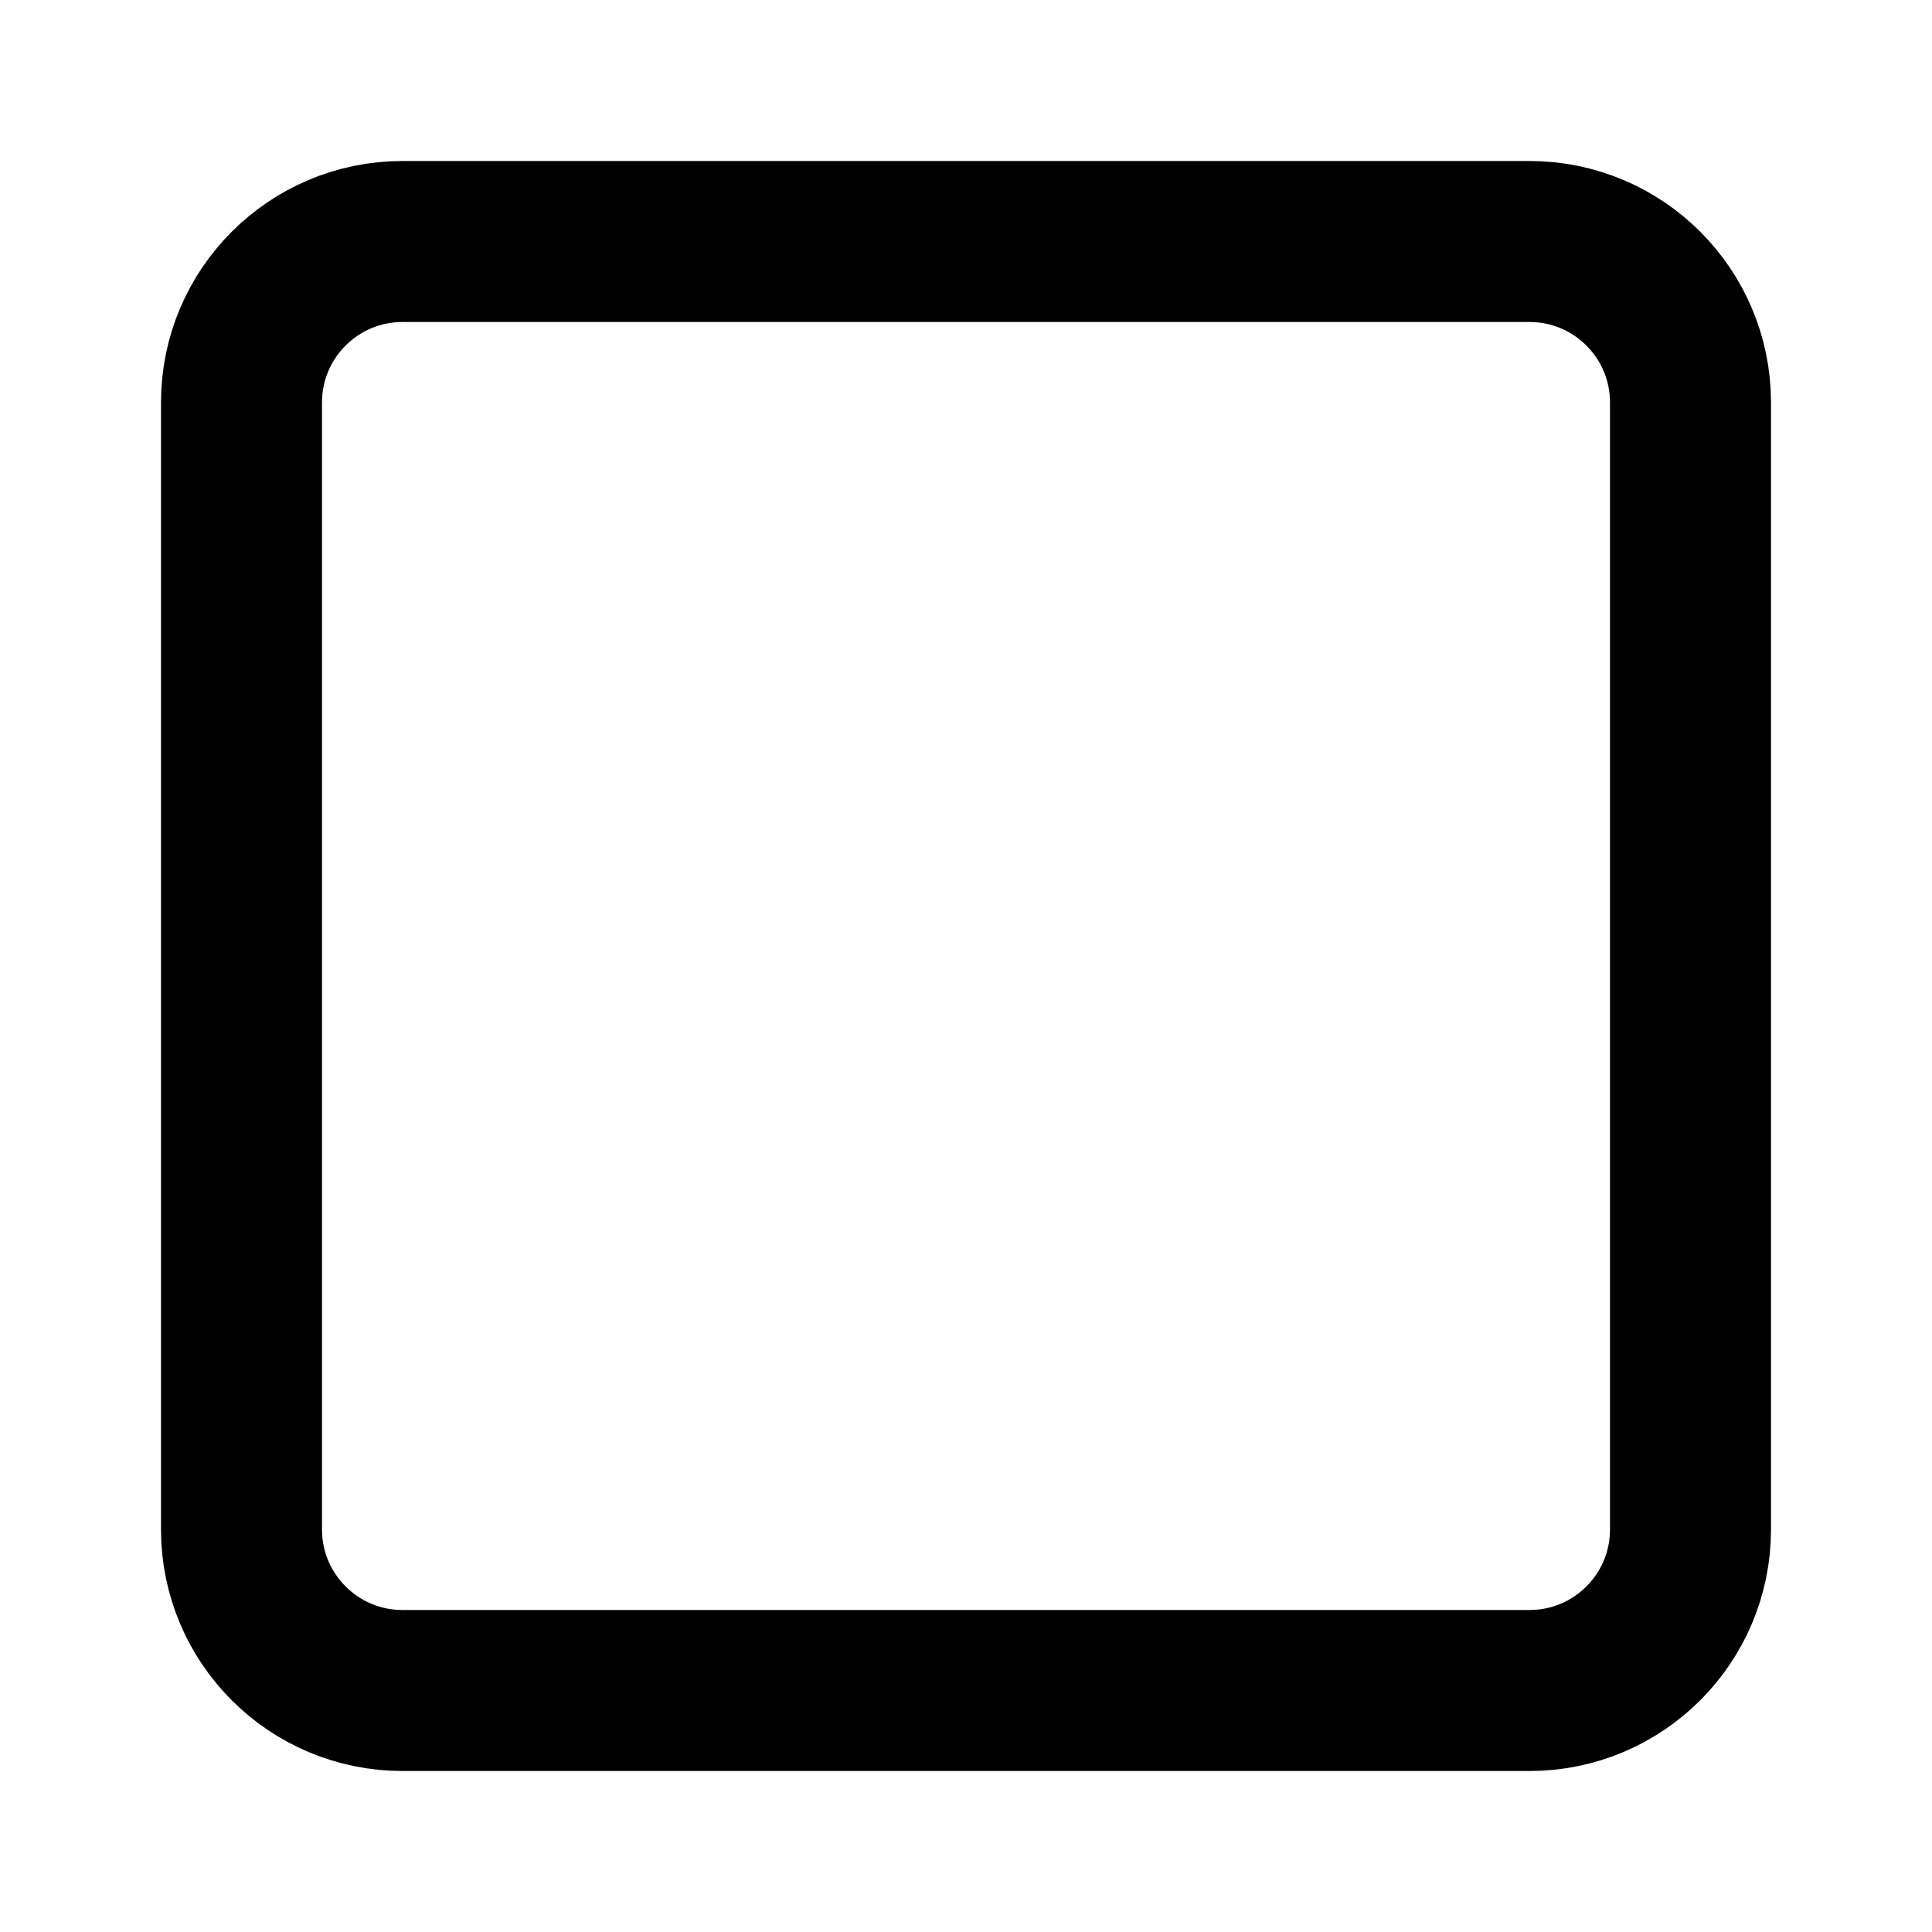
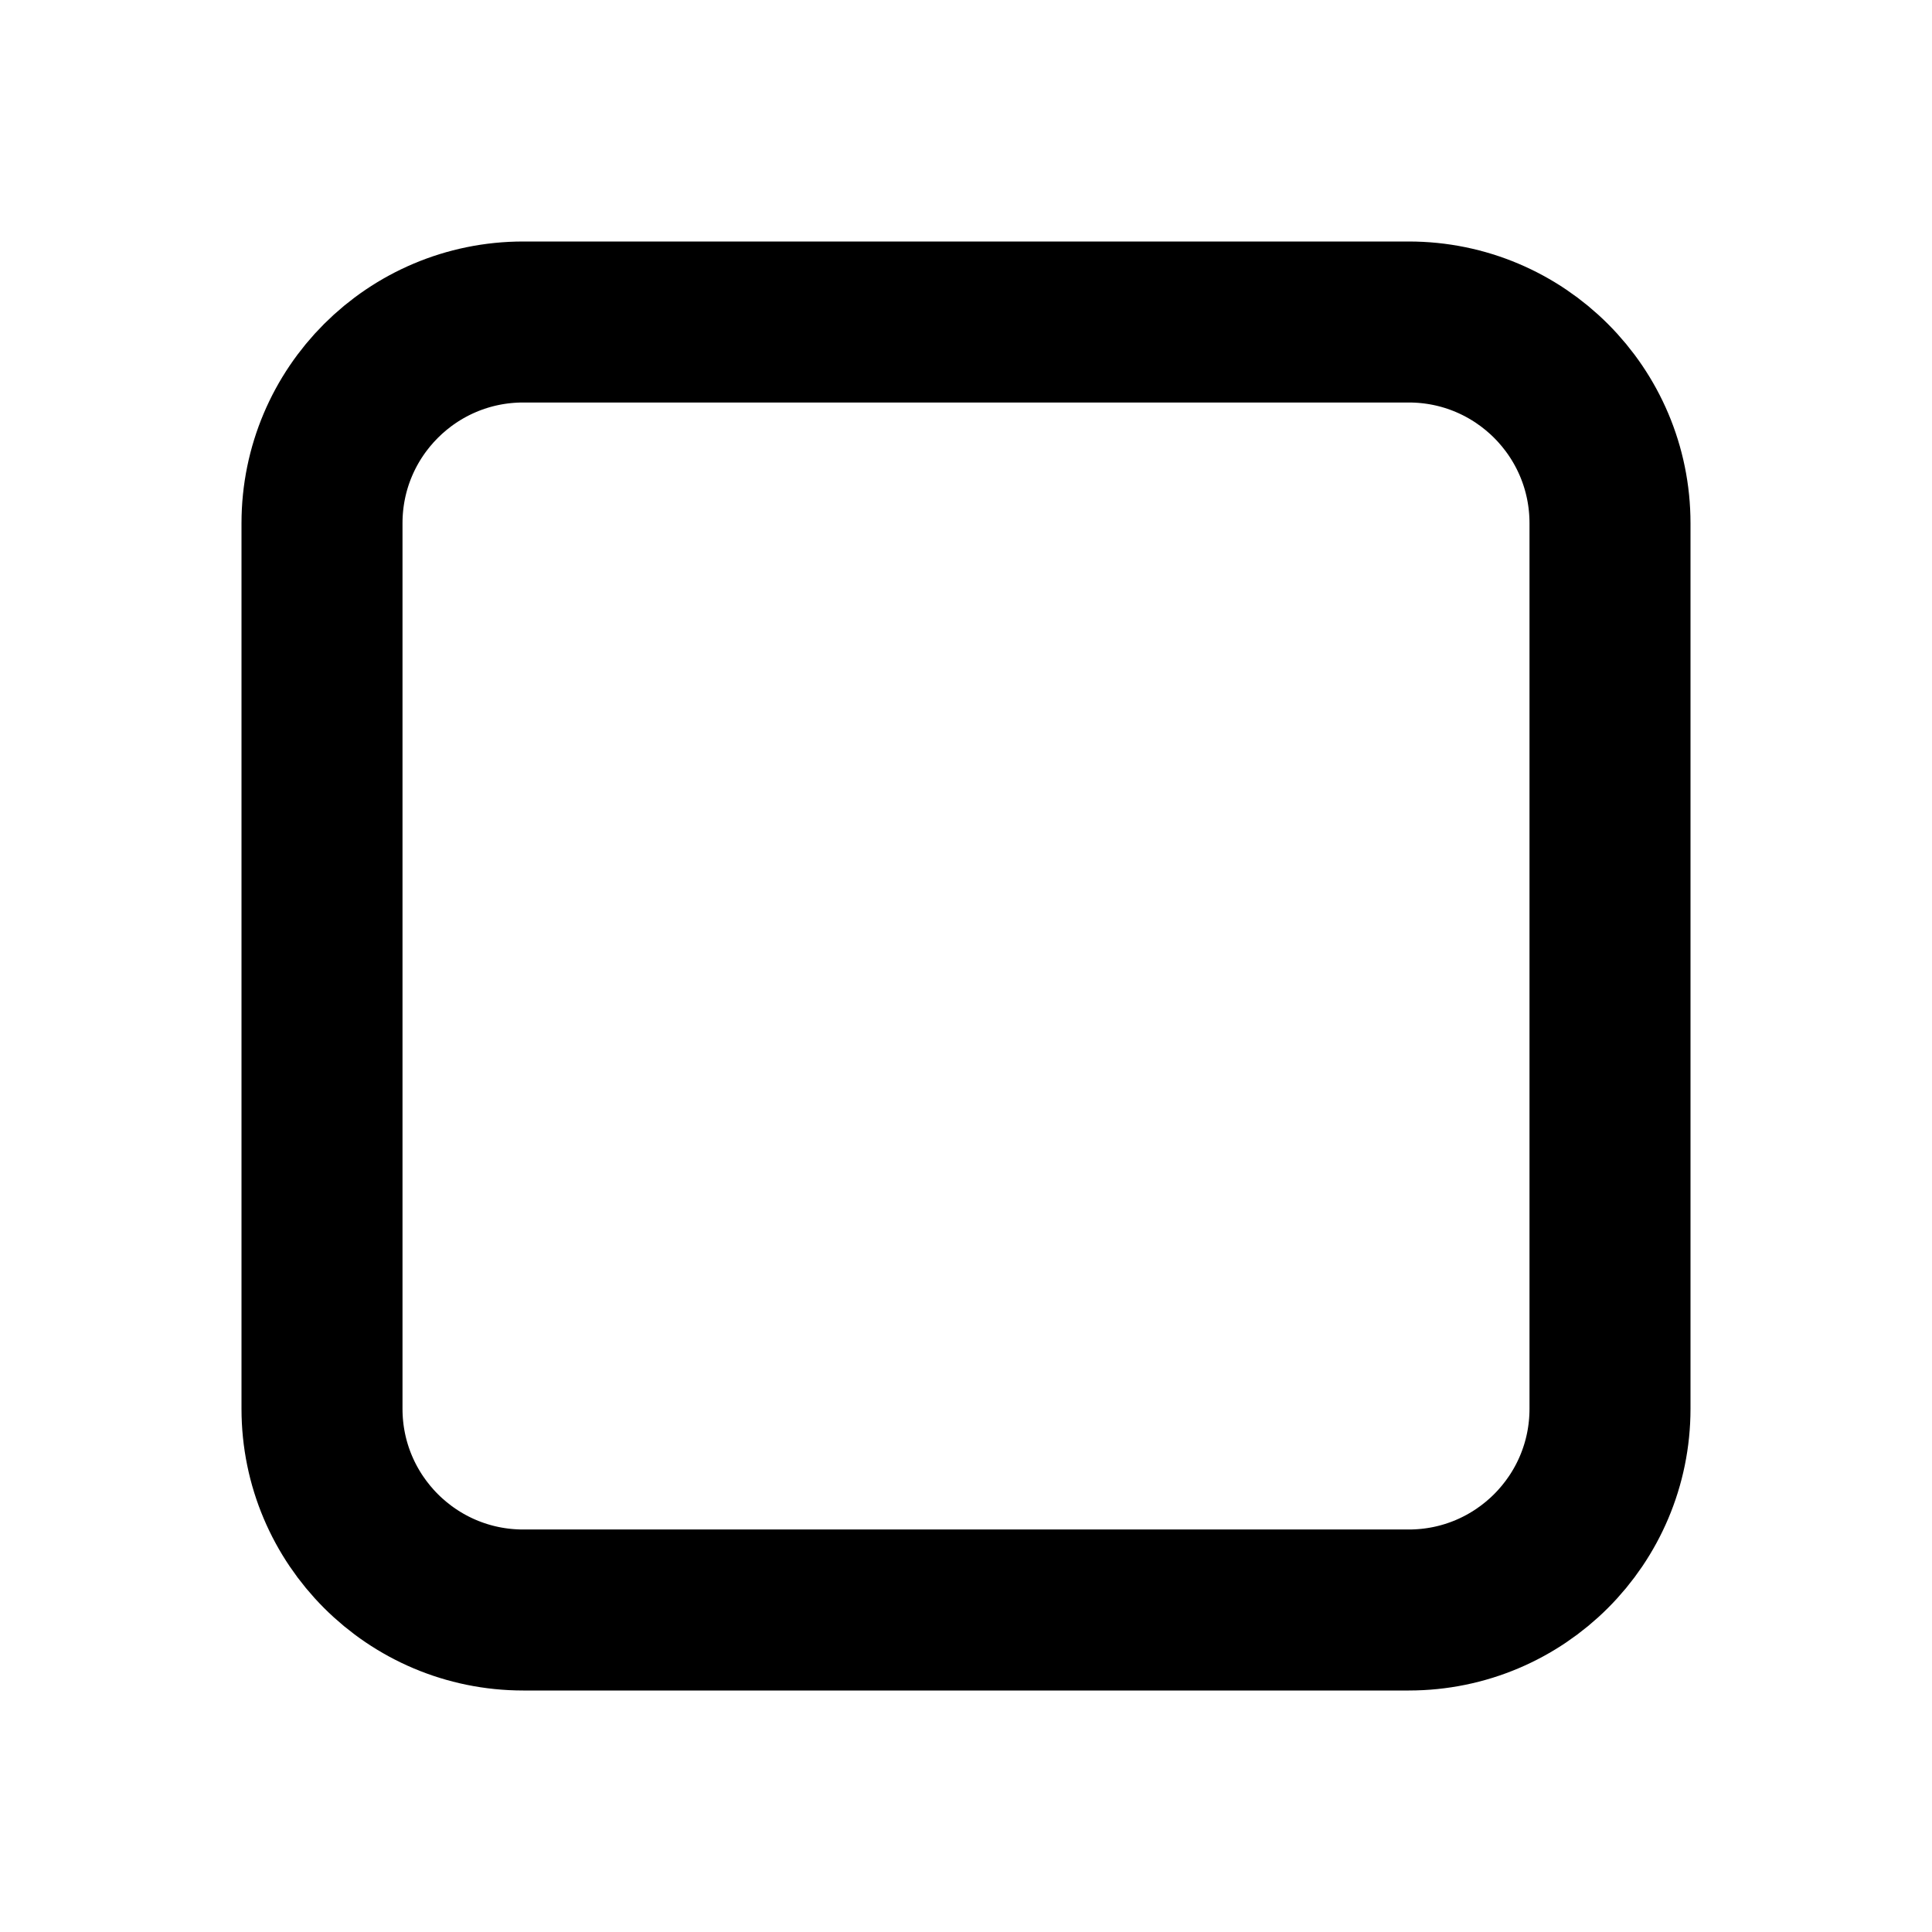
- <svg xmlns="http://www.w3.org/2000/svg" class="lucide lucide-square" width="24" height="24" viewBox="0 0 24 24" fill="none" stroke="currentColor" stroke-width="2" stroke-linecap="round" stroke-linejoin="round">
-   <rect width="18" height="18" x="3" y="3" rx="2" />
+ <svg xmlns="http://www.w3.org/2000/svg" width="24" height="24" viewBox="0 0 24 24">
+   <rect width="16" height="16" x="4" y="4" fill="none" stroke="currentColor" stroke-linejoin="round" stroke-width="2" rx="2.5" />
</svg>
